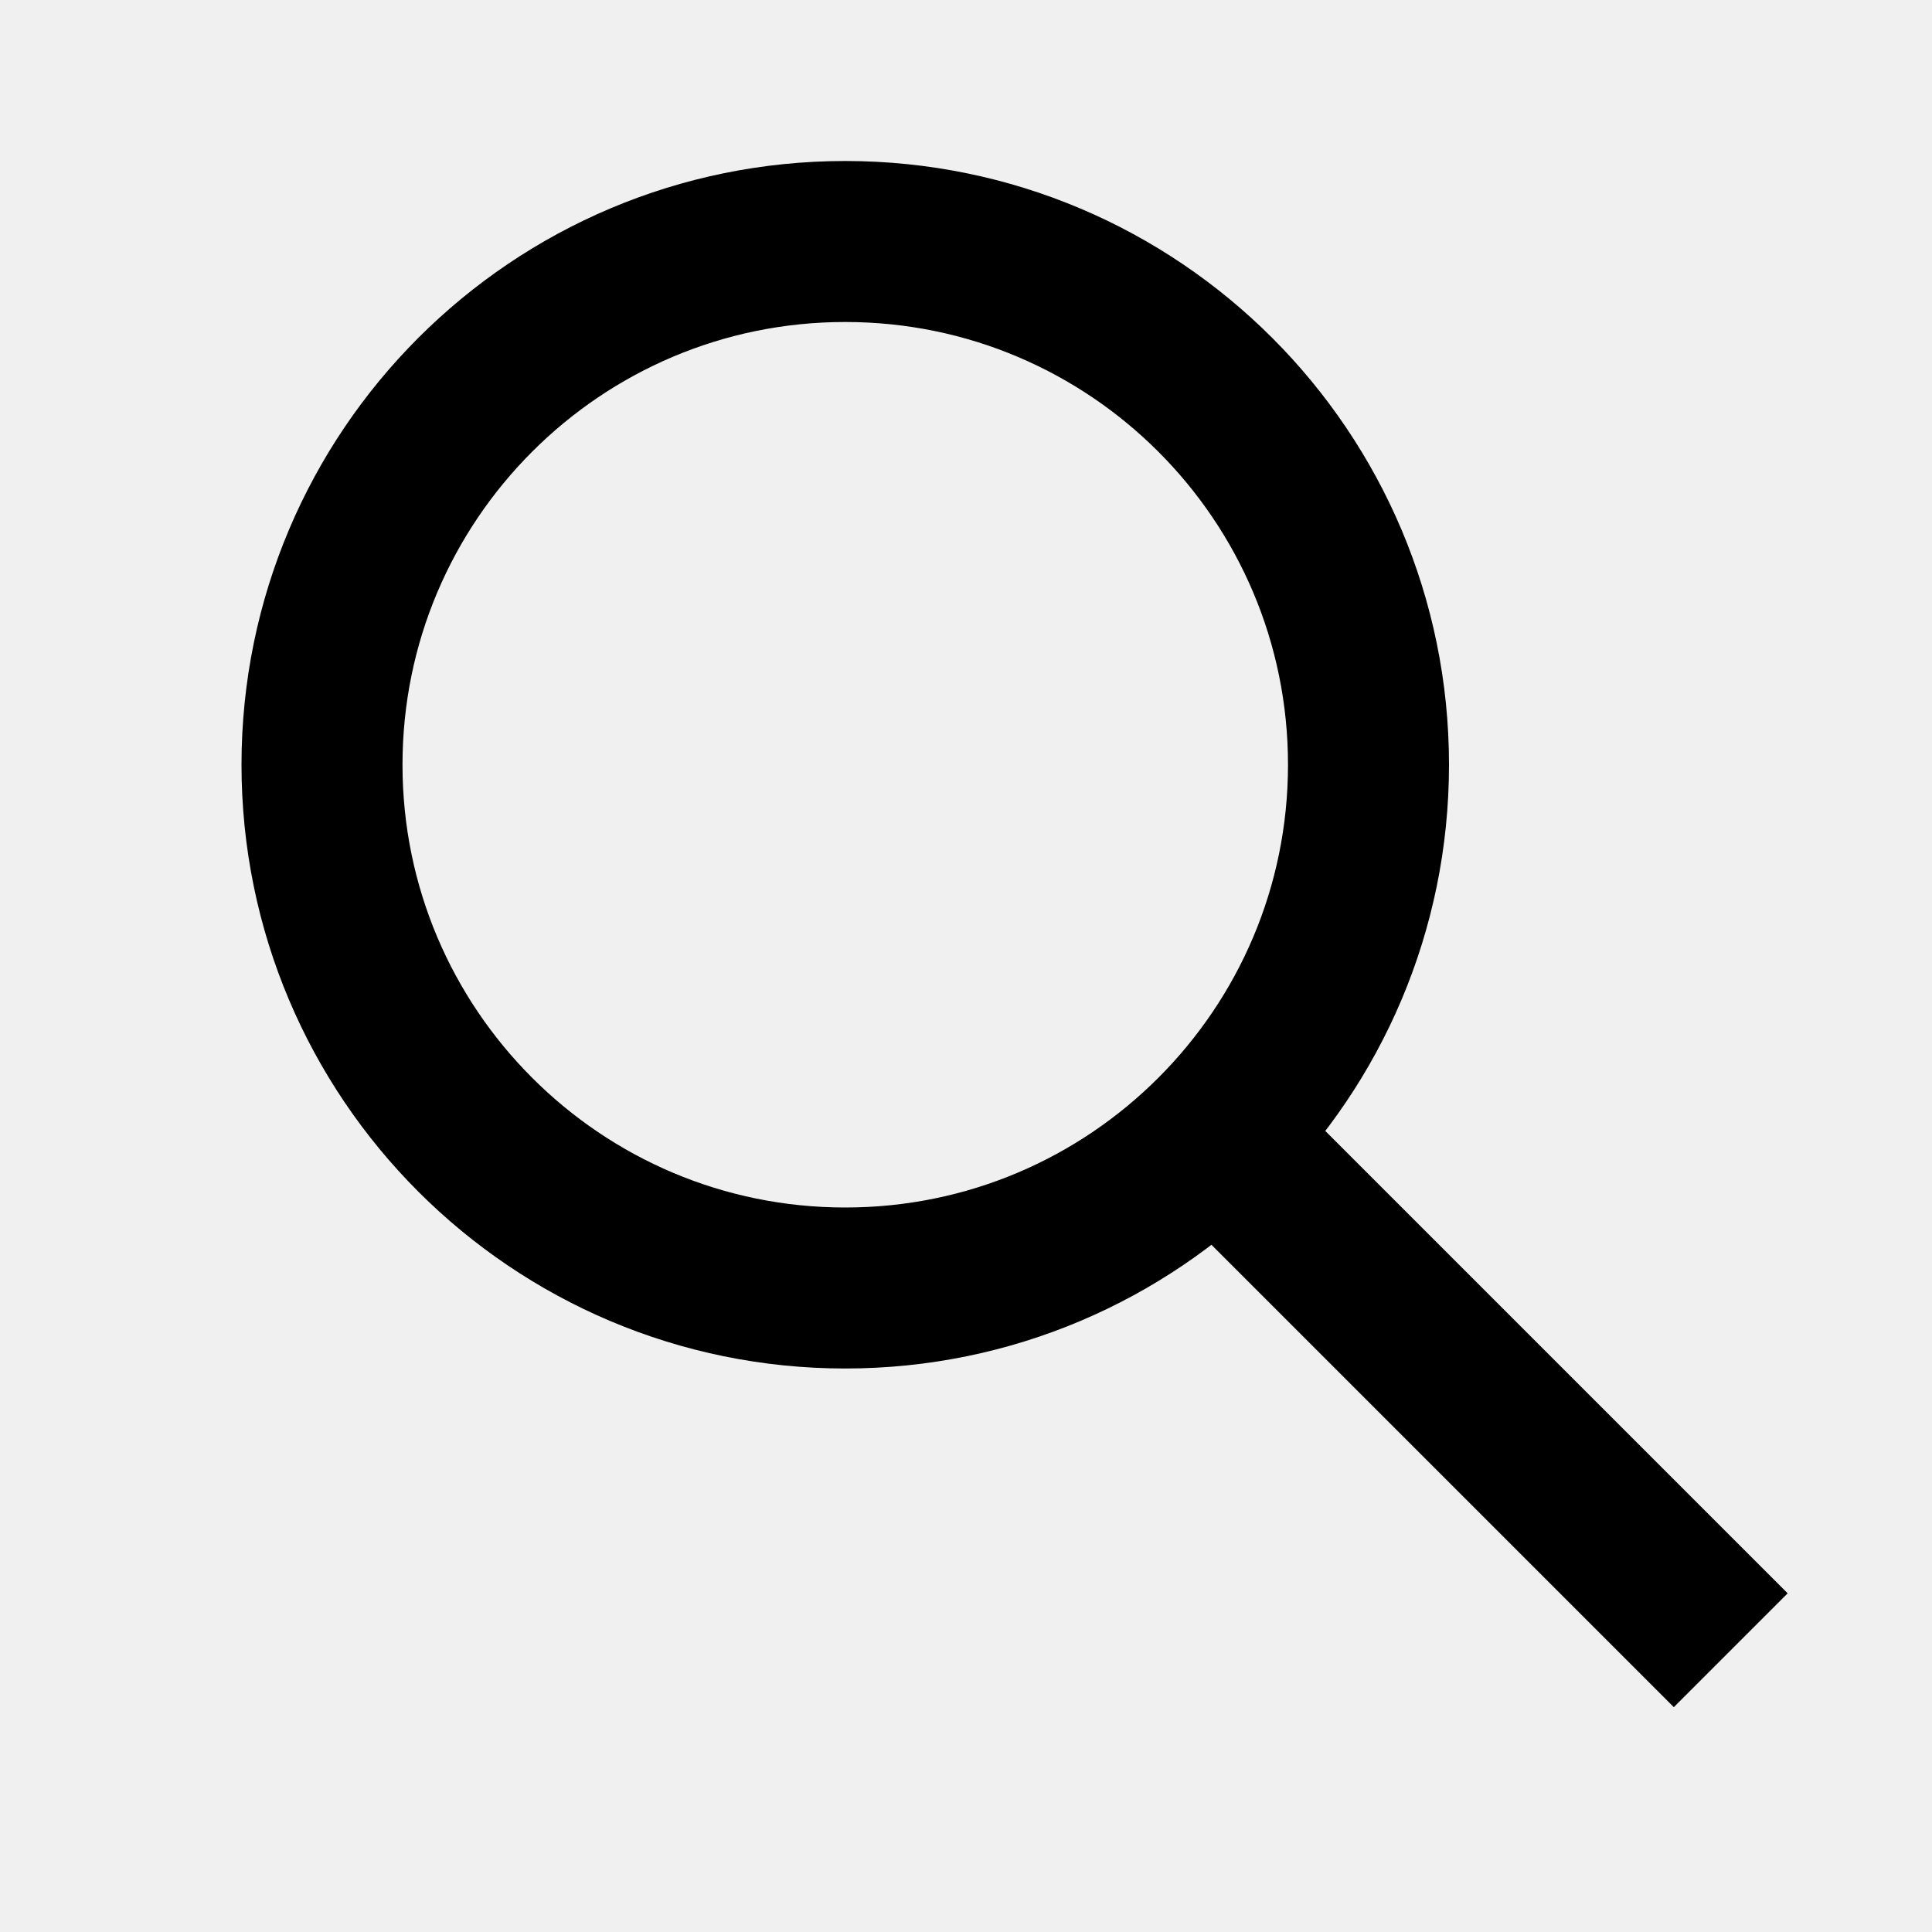
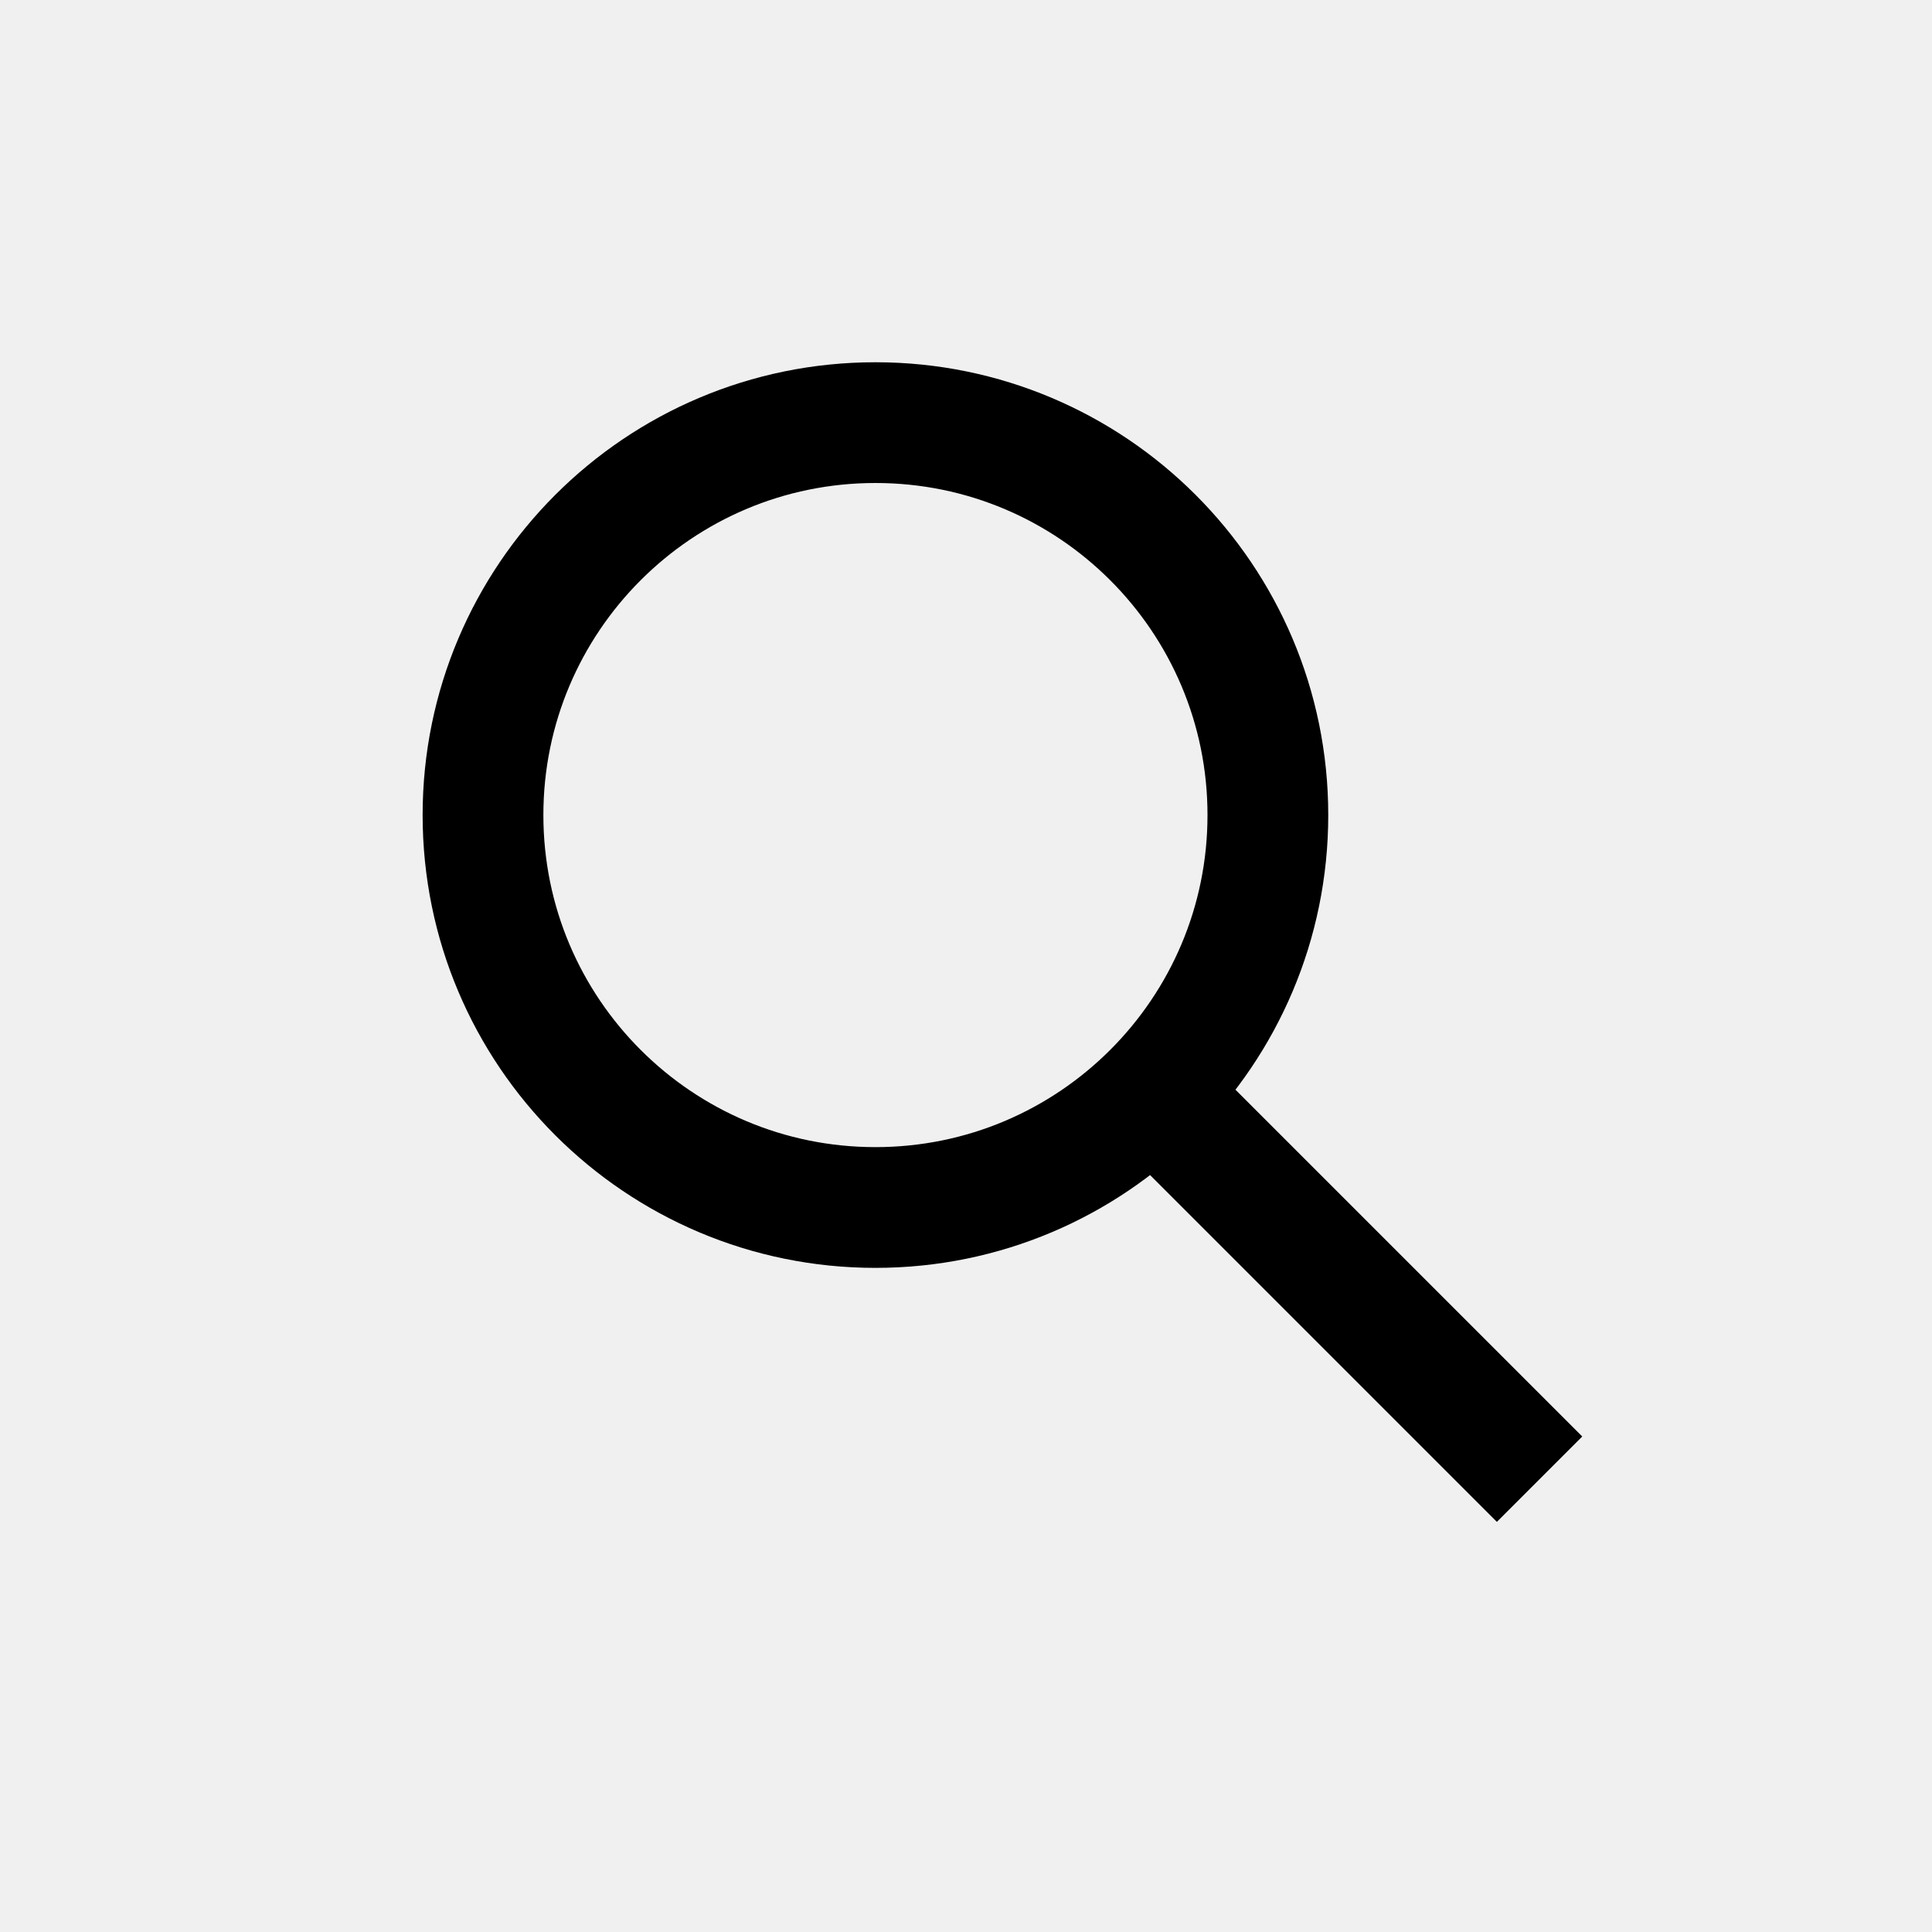
- <svg xmlns="http://www.w3.org/2000/svg" width="24" height="24" viewBox="0 0 24 24" fill="none">
-   <g clip-path="url(#clip0_1271_30321)">
-     <circle cx="10.5" cy="9.5" r="6.5" stroke="black" stroke-width="2" />
-     <path d="M15.5 14.5L21.5 20.5" stroke="black" stroke-width="2" />
+ <svg xmlns="http://www.w3.org/2000/svg" width="32" height="32" viewBox="0 0 32 32" fill="none">
+   <g clip-path="url(#clip0_553_904)">
+     <circle cx="14.5" cy="13.5" r="6.5" stroke="black" stroke-width="2" />
+     <path d="M19.5 18.5L25.5 24.5" stroke="black" stroke-width="2" />
  </g>
  <defs>
-     <clipPath id="clip0_1271_30321">
-       <rect width="24" height="24" fill="white" />
+     <clipPath id="clip0_553_904">
+       <rect width="24" height="24" fill="white" transform="translate(4 4)" />
    </clipPath>
  </defs>
</svg>
